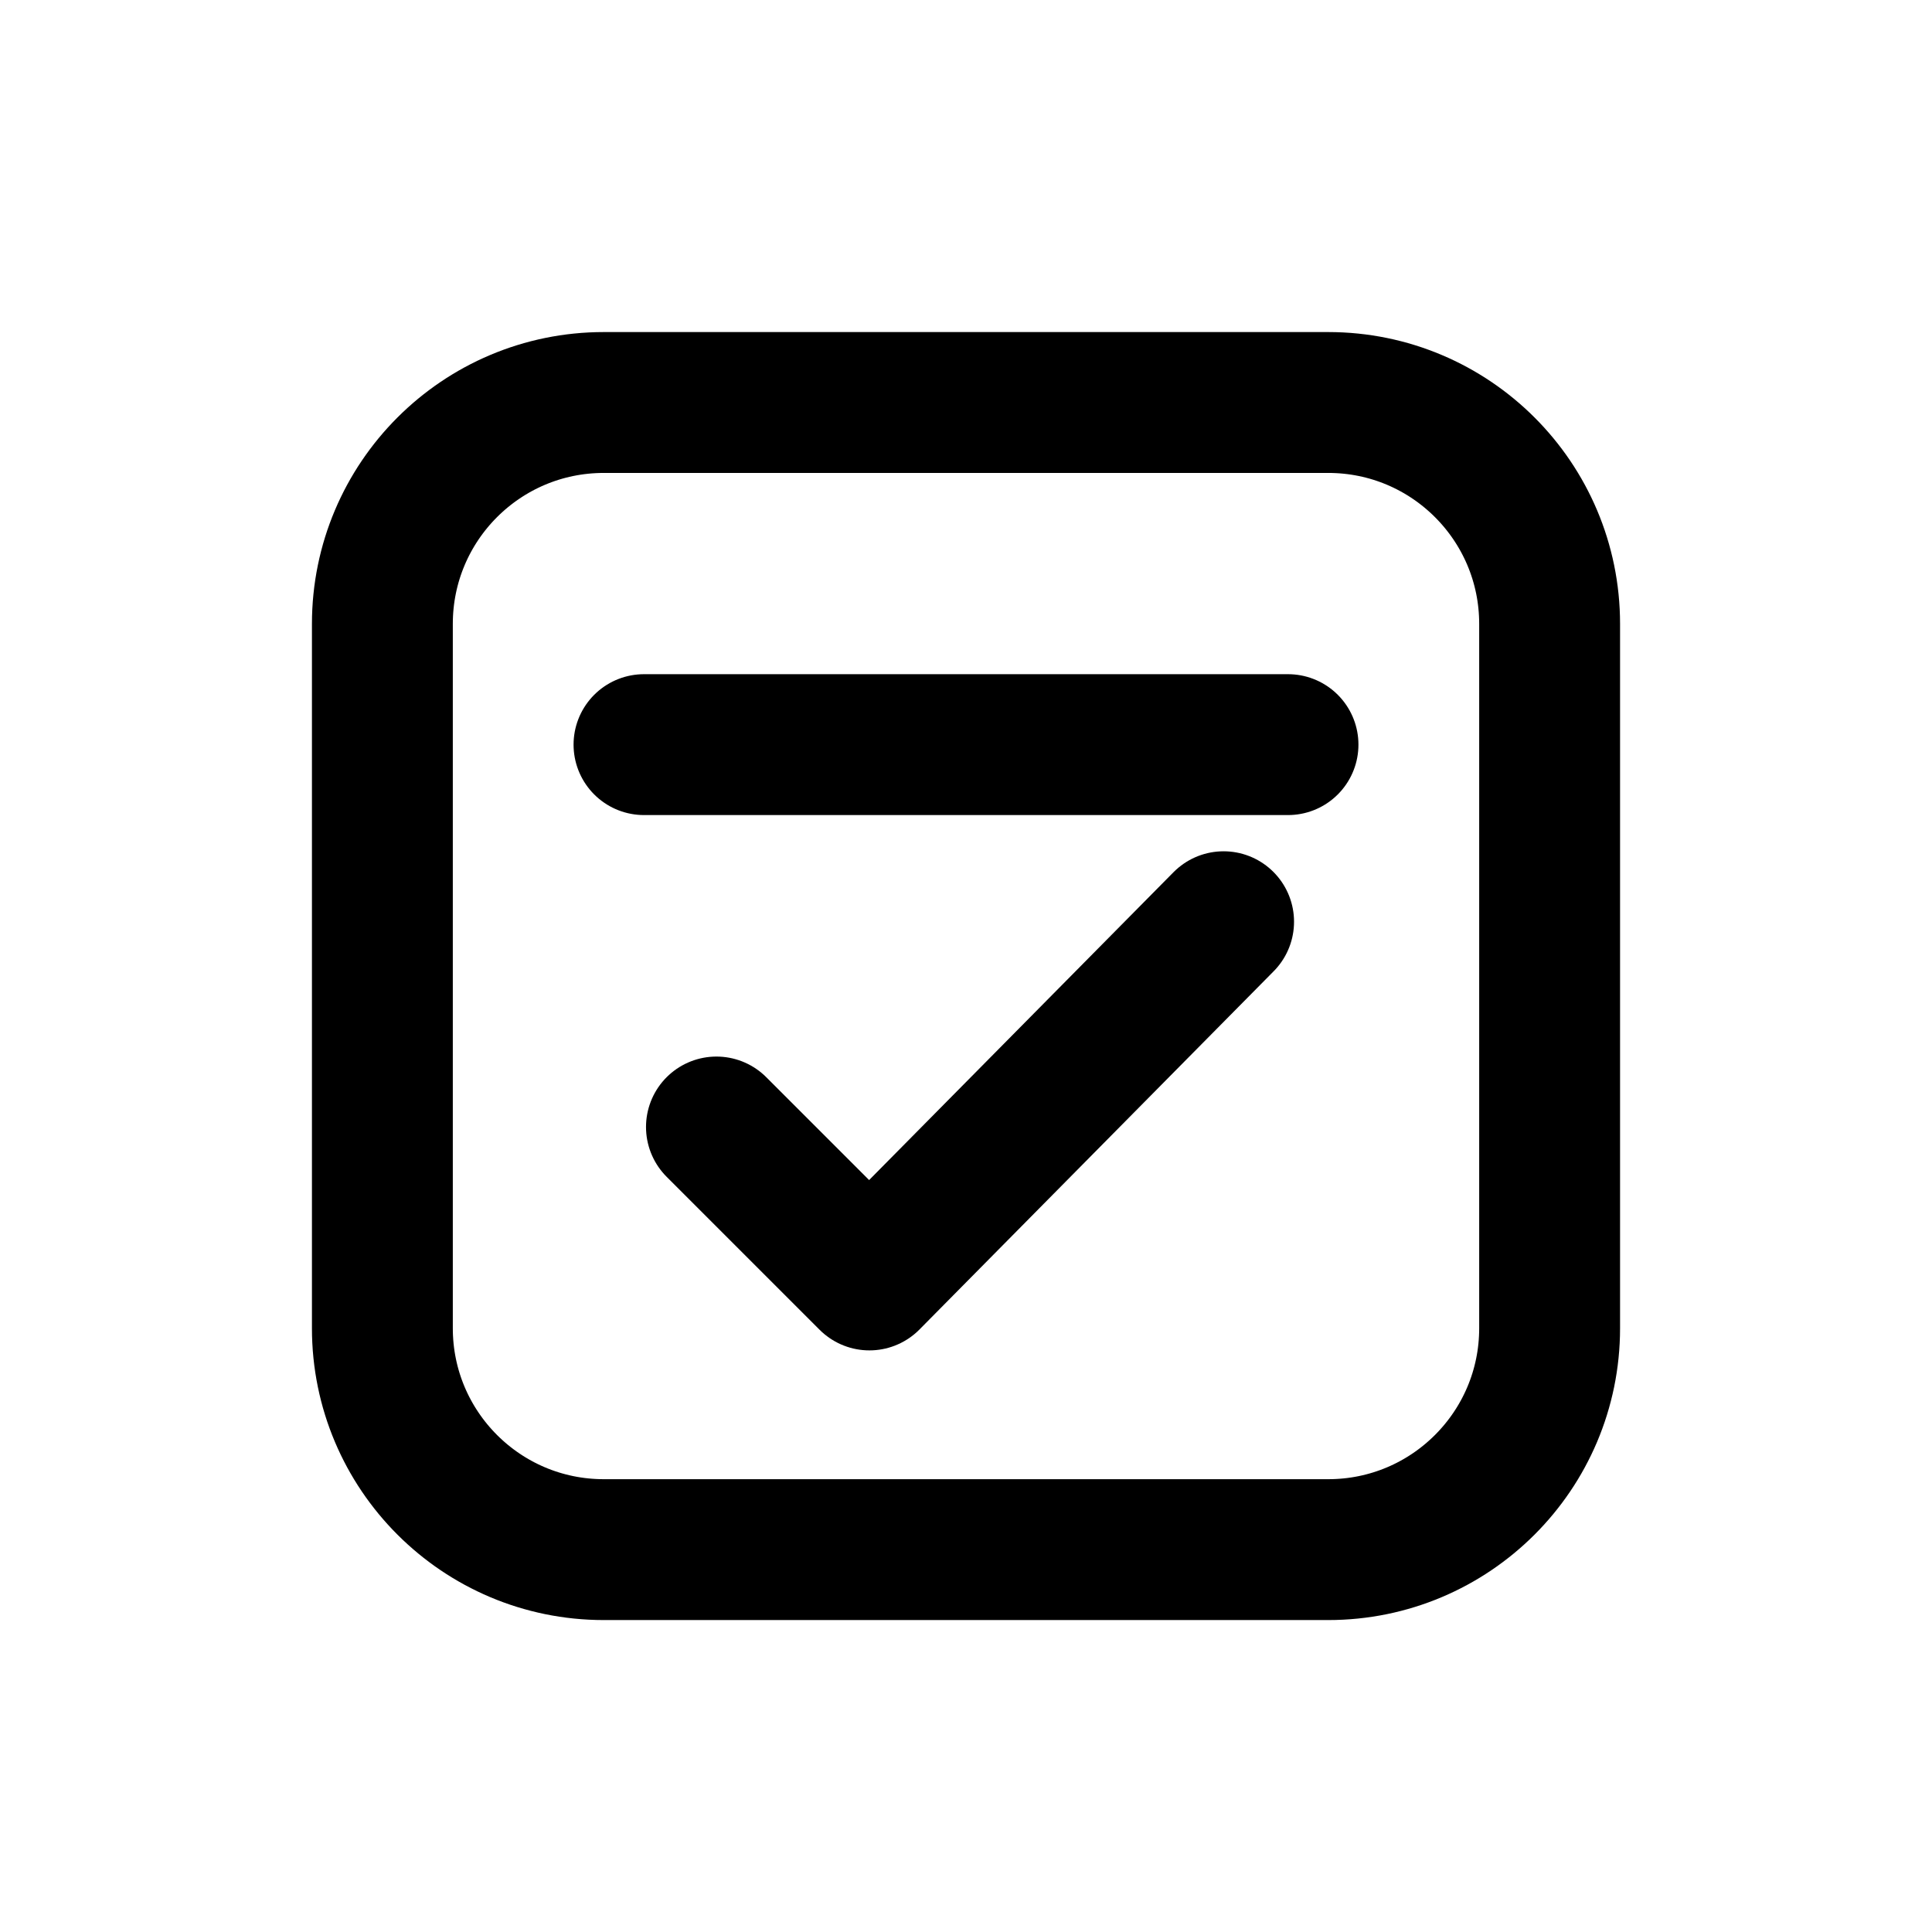
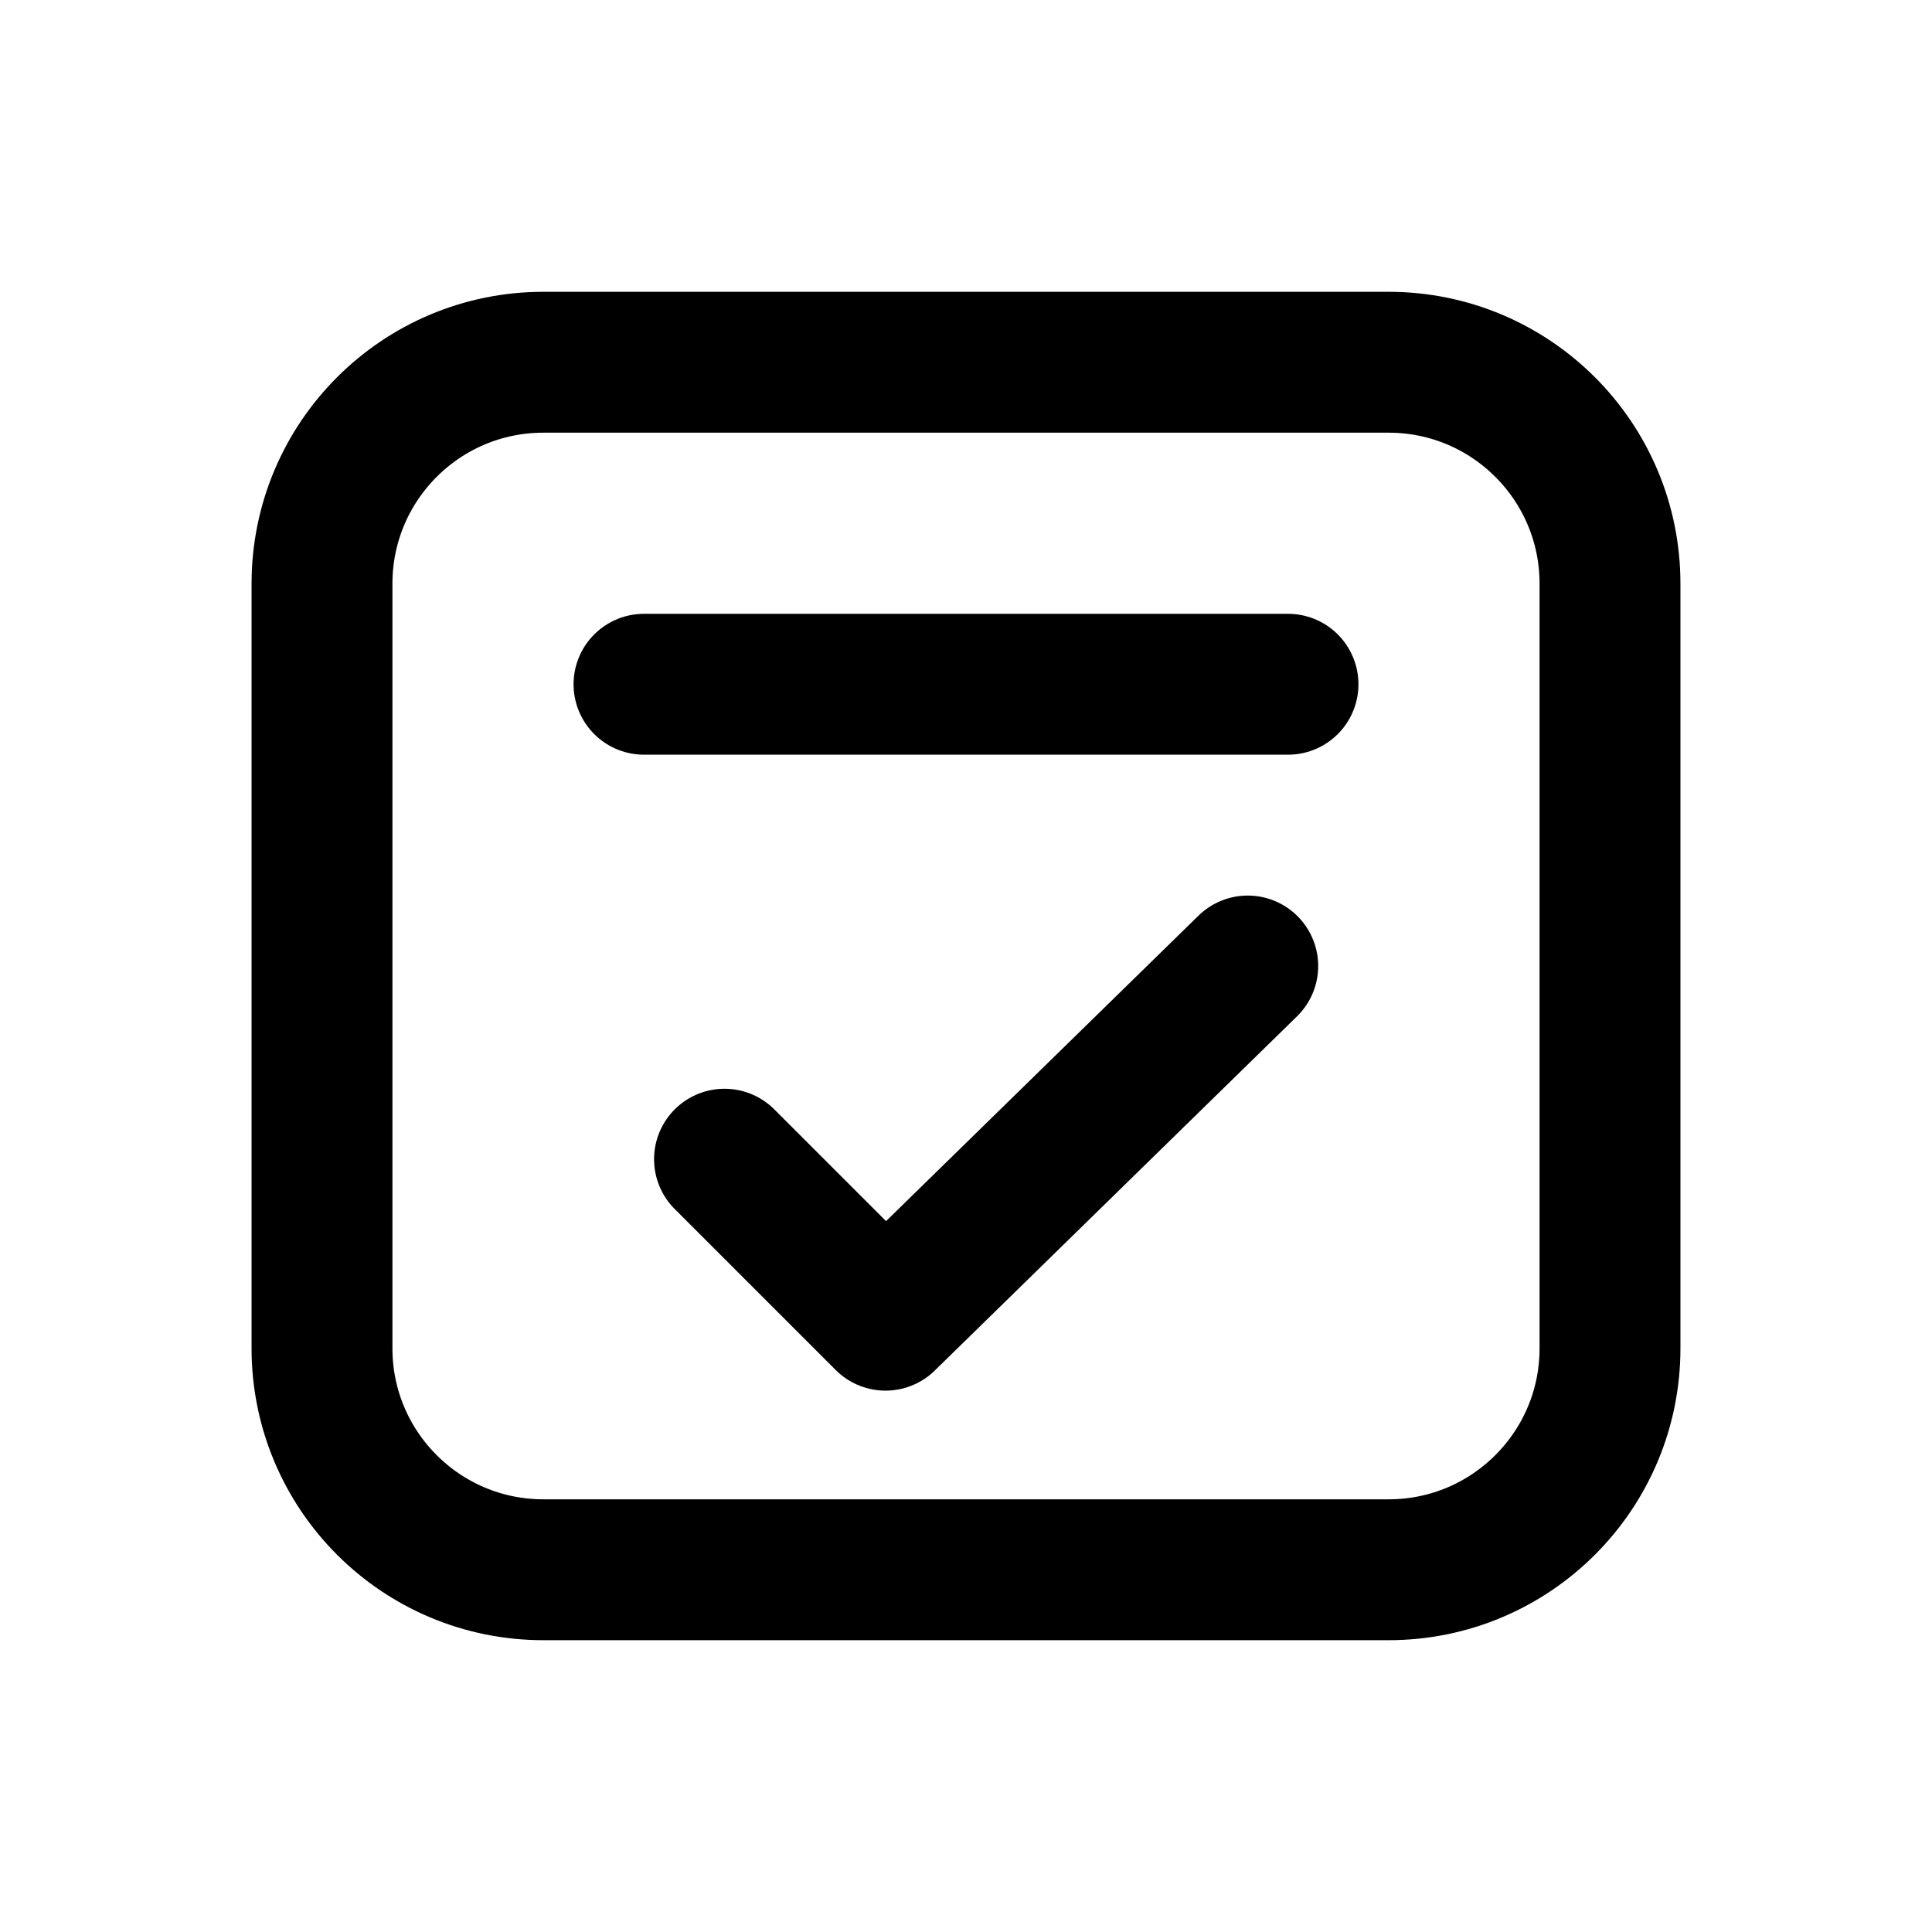
<svg xmlns="http://www.w3.org/2000/svg" viewBox="0 0 24 24" fill="none">
-   <rect x="4.75" y="5" width="14.5" height="14.25" rx="2.75" stroke="currentColor" stroke-width="1.75" />
-   <path d="M8 9.25h8" stroke="currentColor" stroke-width="1.75" stroke-linecap="round" />
-   <path d="m8.9 14 1.9 1.9 4.4-4.45" stroke="currentColor" stroke-width="1.75" stroke-linecap="round" stroke-linejoin="round" />
+   <rect x="4" y="4.5" width="16" height="15" rx="2.75" stroke="currentColor" stroke-width="1.75" />
+   <path d="M8 8.5h8" stroke="currentColor" stroke-width="1.75" stroke-linecap="round" />
+   <path d="m9 14.4 2 2 4.5-4.4" stroke="currentColor" stroke-width="1.75" stroke-linecap="round" stroke-linejoin="round" />
</svg>
